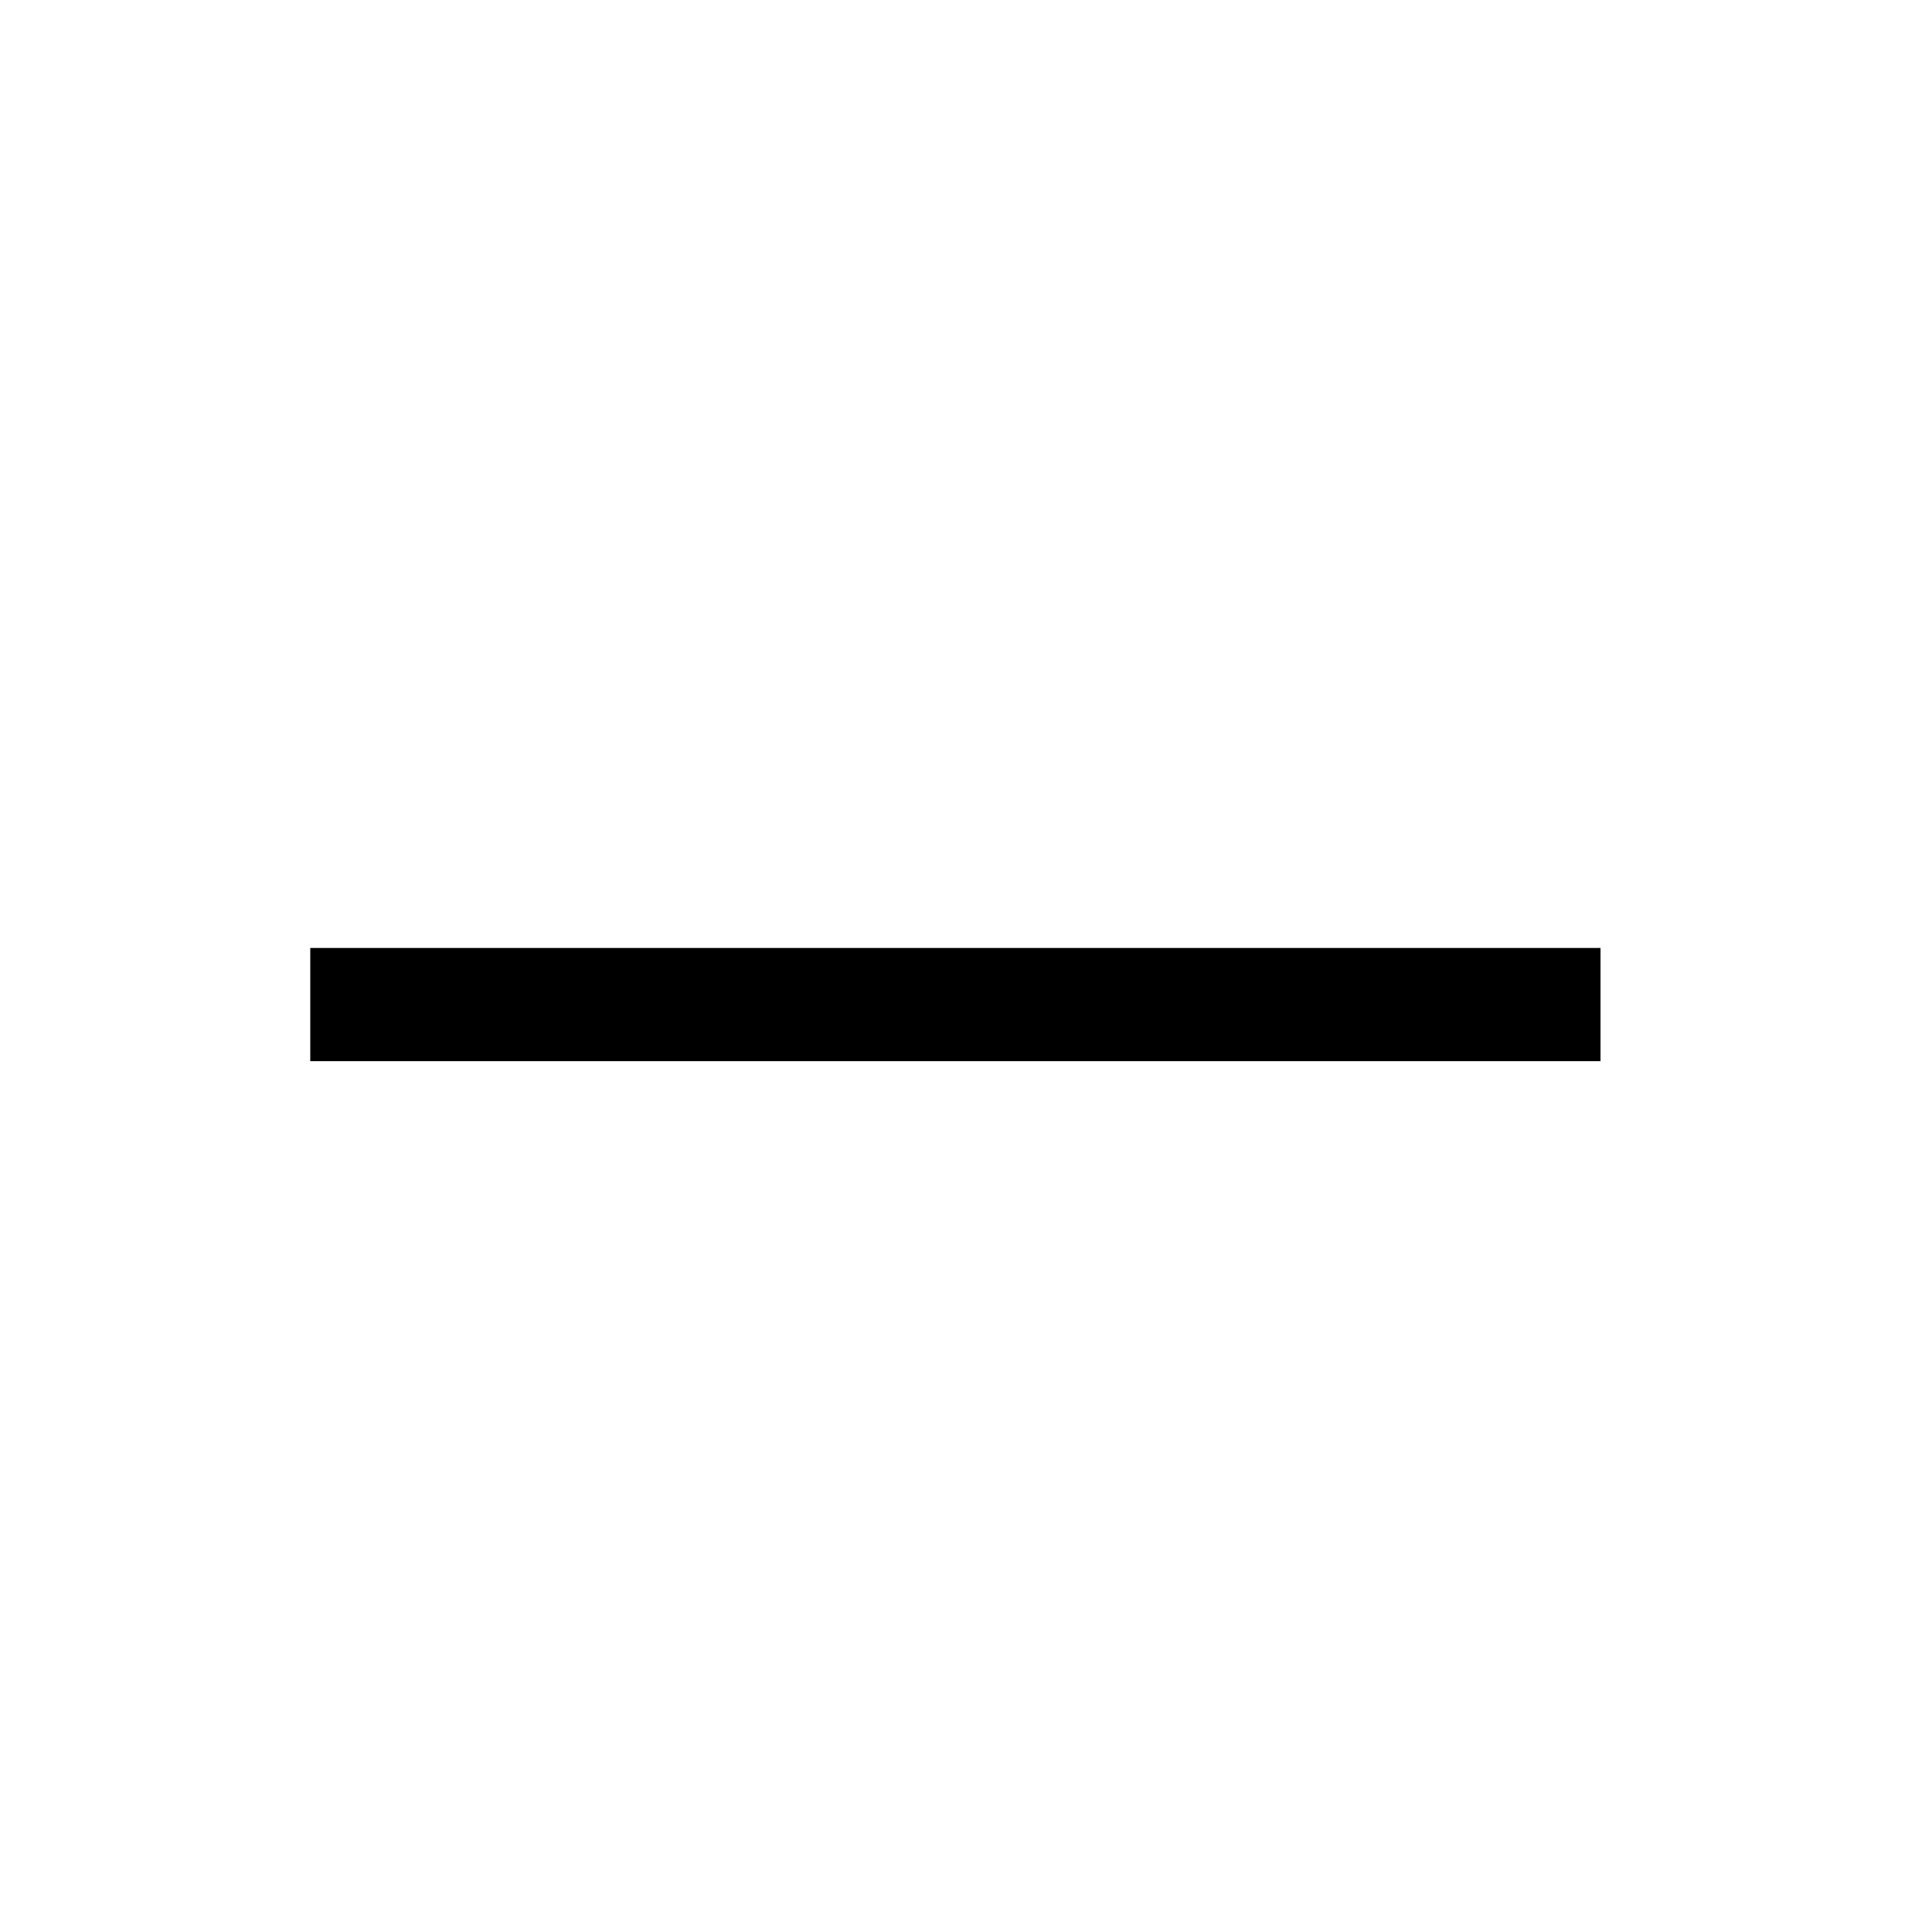
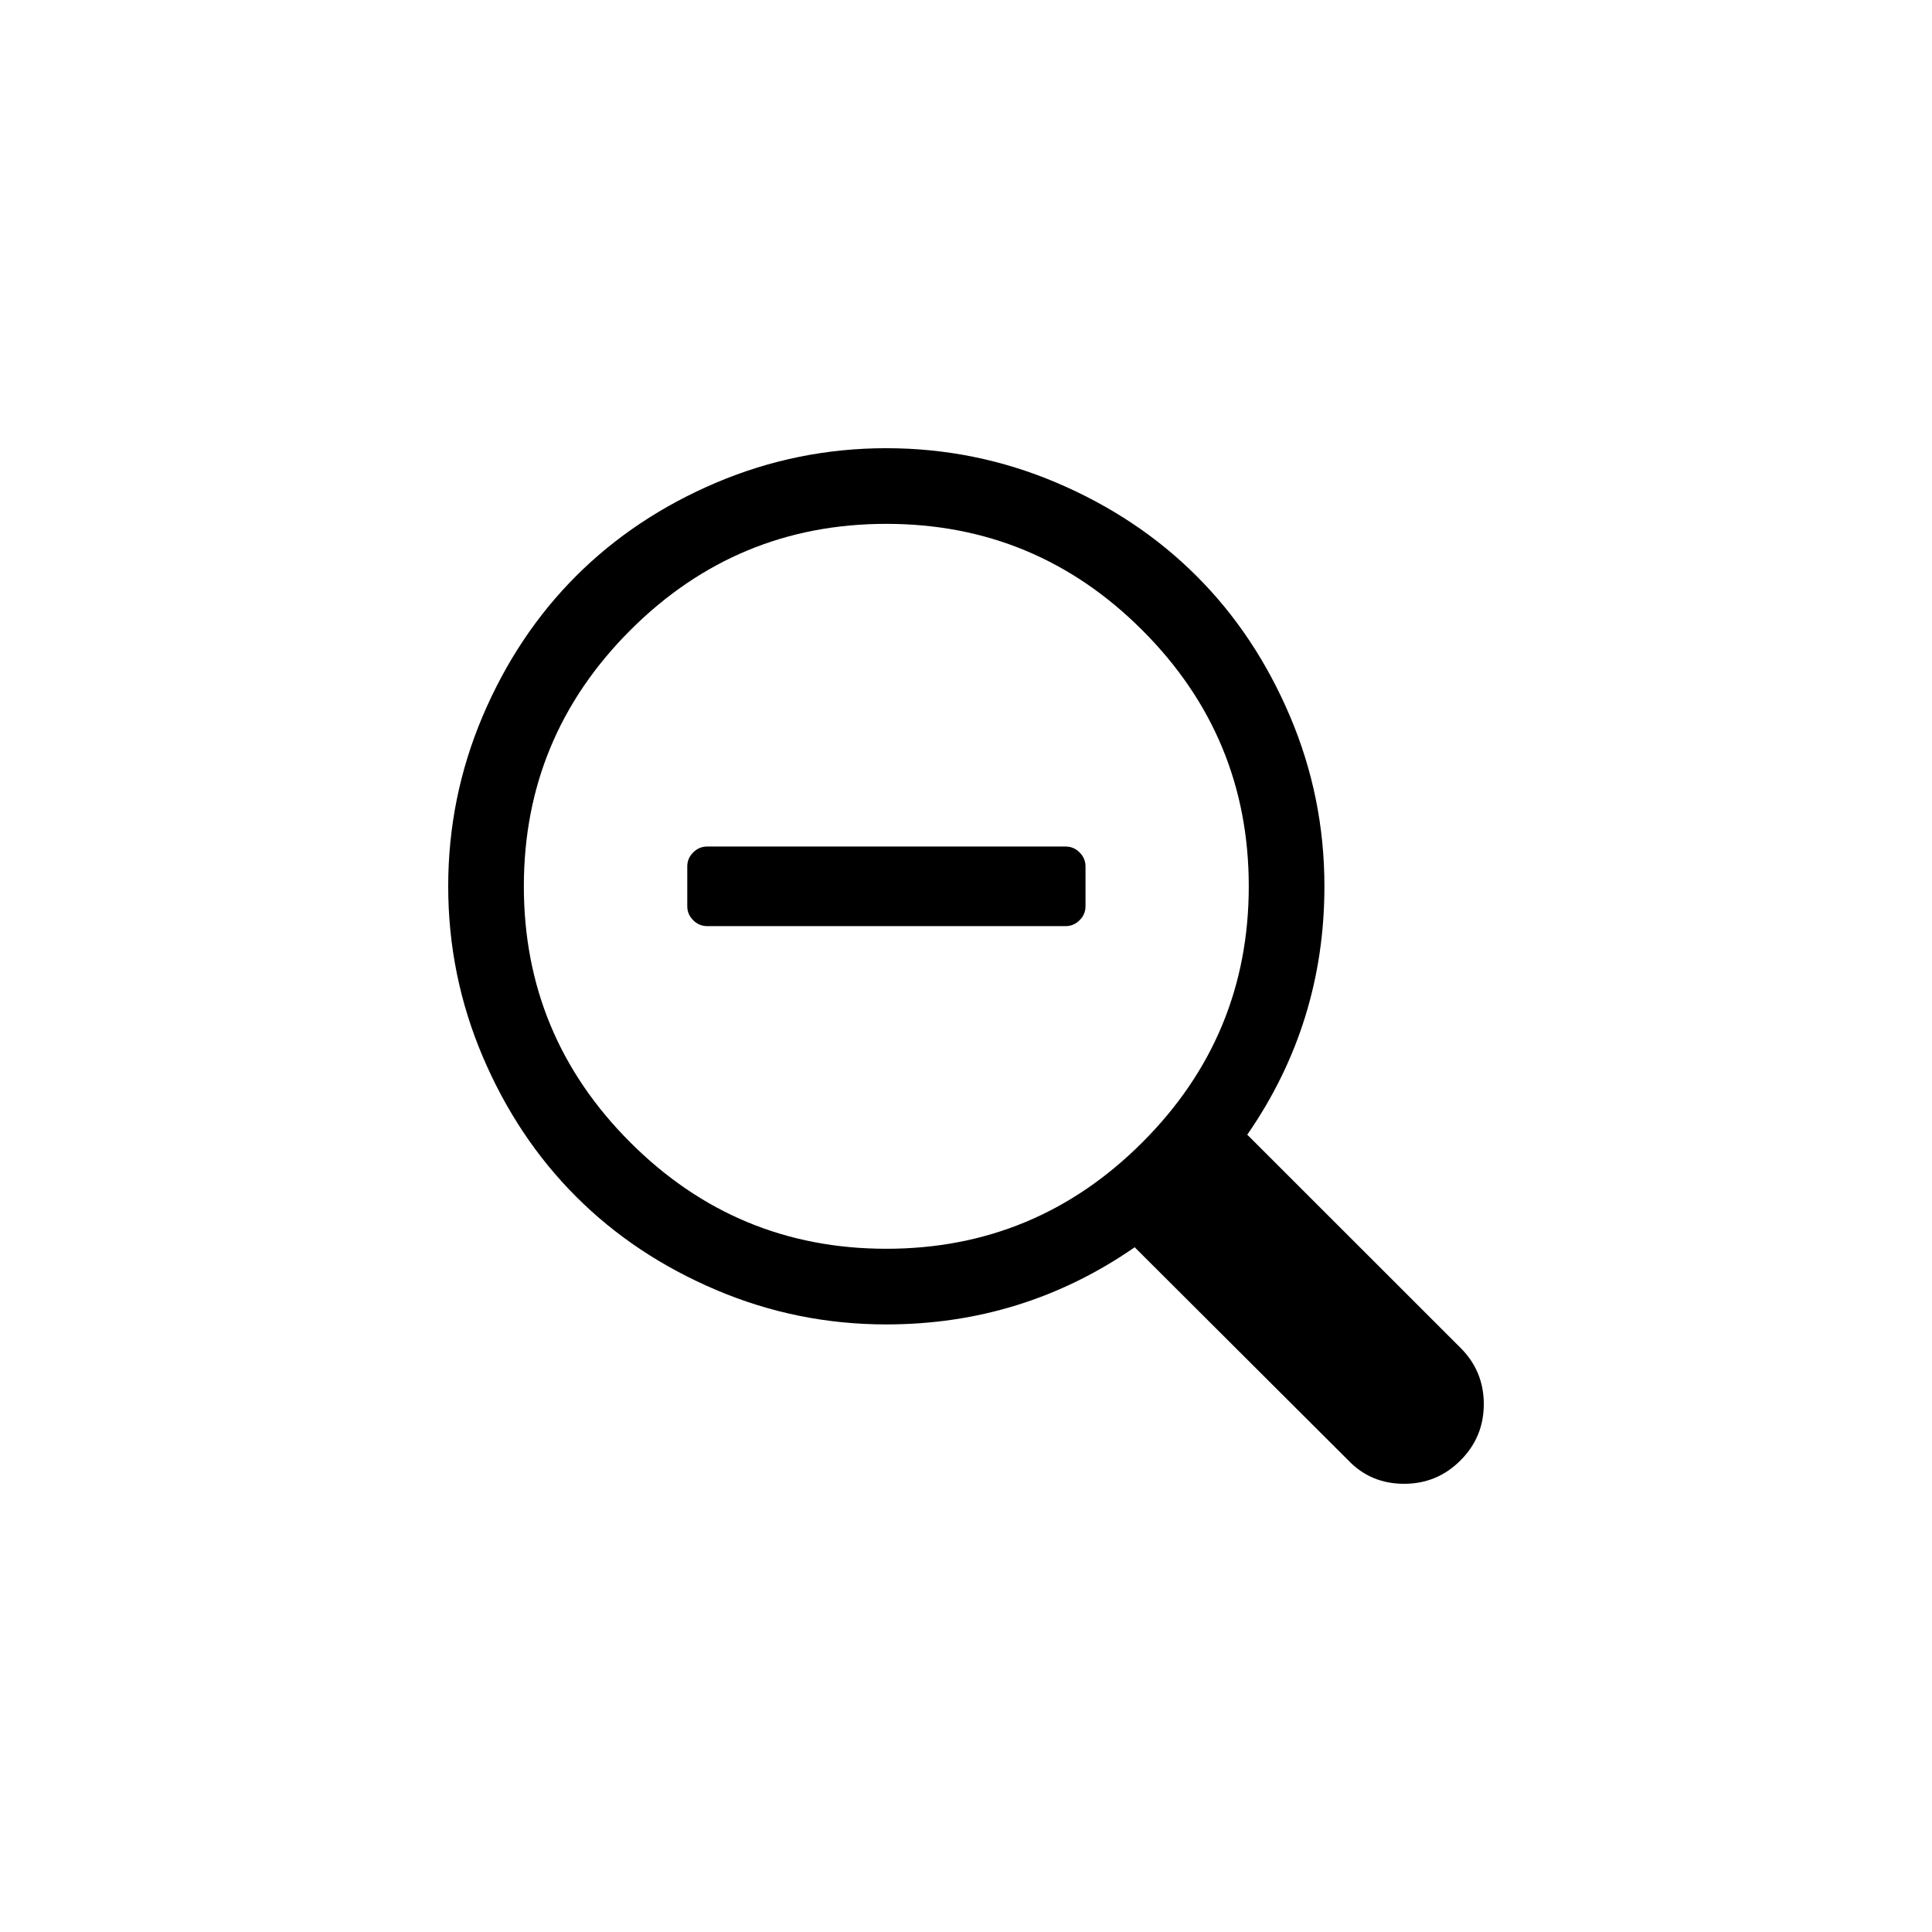
<svg xmlns="http://www.w3.org/2000/svg" xmlns:xlink="http://www.w3.org/1999/xlink" width="37.312" height="37.312" id="svg23676" version="1.1">
  <defs id="defs23678">
-     <linearGradient xlink:href="#linearGradient22494-7" id="linearGradient22800" gradientUnits="userSpaceOnUse" gradientTransform="translate(98.13312,7e-6)" x1="-313.016" y1="184.714" x2="-312.366" y2="112.466" />
+     <linearGradient xlink:href="#linearGradient22494-7" id="linearGradient22800" gradientUnits="userSpaceOnUse" gradientTransform="translate(687.6911,362.745)" x1="-313.016" y1="184.714" x2="-312.366" y2="112.466" />
    <linearGradient id="linearGradient22494-7">
      <stop style="stop-color:#ffffff;stop-opacity:1;" offset="0" id="stop22496-54" />
      <stop style="stop-color:#ffffff;stop-opacity:0;" offset="1" id="stop22498-4" />
    </linearGradient>
  </defs>
  <g id="layer1" transform="translate(-356.344,-513.7062)">
-     <g transform="translate(589.558,362.7449)" id="g23653">
-       <path style="opacity:0.4;fill:none" id="path21938" d="M -214.558,150.961 C -224.863,150.961 -233.214,159.314 -233.214,169.617 -233.214,179.92 -224.862,188.273 -214.558,188.273 -204.255,188.273 -195.902,179.92 -195.902,169.617 -195.902,159.314 -204.255,150.961 -214.558,150.961" />
-       <path style="fill:url(#linearGradient22800);fill-opacity:1;stroke:none" id="path22798" d="M -214.558,150.961 C -224.863,150.961 -233.214,159.314 -233.214,169.617 -233.214,179.92 -224.862,188.273 -214.558,188.273 -204.255,188.273 -195.902,179.92 -195.902,169.617 -195.902,159.314 -204.256,150.961 -214.558,150.961" stroke-miterlimit="10" />
-       <rect id="rect21936" height="2.186" width="24.918" y="169.269" x="-227.222" />
-     </g>
+     <path d="m 375,513.706 c -10.305,0 -18.656,8.353 -18.656,18.656 0,10.303 8.352,18.656 18.656,18.656 10.303,0 18.656,-8.353 18.656,-18.656 0,-10.303 -8.353,-18.656 -18.656,-18.656" id="path21938" style="opacity:0.4;fill:none" />
+     <path stroke-miterlimit="10" d="m 375,513.706 c -10.305,0 -18.656,8.353 -18.656,18.656 0,10.303 8.352,18.656 18.656,18.656 10.303,0 18.656,-8.353 18.656,-18.656 0,-10.303 -8.354,-18.656 -18.656,-18.656" id="path22798" style="fill:url(#linearGradient22800);fill-opacity:1;stroke:none;stroke-miterlimit:10" />
+     <path d="m 377.308,530.439 0,0.769 q 0,0.156 -0.114,0.27 -0.114,0.114 -0.27,0.114 l -6.923,0 q -0.156,0 -0.27,-0.114 -0.114,-0.114 -0.114,-0.27 l 0,-0.769 q 0,-0.156 0.114,-0.27 0.114,-0.114 0.27,-0.114 l 6.923,0 q 0.156,0 0.27,0.114 0.114,0.114 0.114,0.27 z" id="path4144" />
+     <path d="M 17.117 8.656 C 15.971 8.656 14.876 8.878 13.83 9.322 C 12.784 9.767 11.882 10.368 11.125 11.125 C 10.368 11.882 9.767 12.784 9.322 13.83 C 8.878 14.876 8.656 15.971 8.656 17.117 C 8.656 18.263 8.878 19.359 9.322 20.404 C 9.767 21.45 10.368 22.352 11.125 23.109 C 11.882 23.867 12.784 24.467 13.83 24.912 C 14.876 25.357 15.971 25.578 17.117 25.578 C 18.88 25.578 20.48 25.081 21.914 24.088 L 26.035 28.199 C 26.324 28.504 26.684 28.656 27.117 28.656 C 27.542 28.656 27.905 28.506 28.205 28.205 C 28.506 27.905 28.656 27.542 28.656 27.117 C 28.656 26.693 28.507 26.332 28.211 26.035 L 24.088 21.914 C 25.081 20.48 25.578 18.88 25.578 17.117 C 25.578 15.971 25.357 14.876 24.912 13.83 C 24.467 12.784 23.867 11.882 23.109 11.125 C 22.352 10.368 21.45 9.767 20.404 9.322 C 19.359 8.878 18.263 8.656 17.117 8.656 z M 17.117 10.117 C 19.044 10.117 20.693 10.802 22.062 12.172 C 23.432 13.542 24.117 15.19 24.117 17.117 C 24.117 19.044 23.432 20.693 22.062 22.062 C 20.693 23.432 19.044 24.117 17.117 24.117 C 15.19 24.117 13.542 23.432 12.172 22.062 C 10.802 20.693 10.117 19.044 10.117 17.117 C 10.117 15.19 10.802 13.542 12.172 12.172 C 13.542 10.802 15.19 10.117 17.117 10.117 z " transform="translate(356.344,513.7062)" id="path4142" />
  </g>
</svg>
